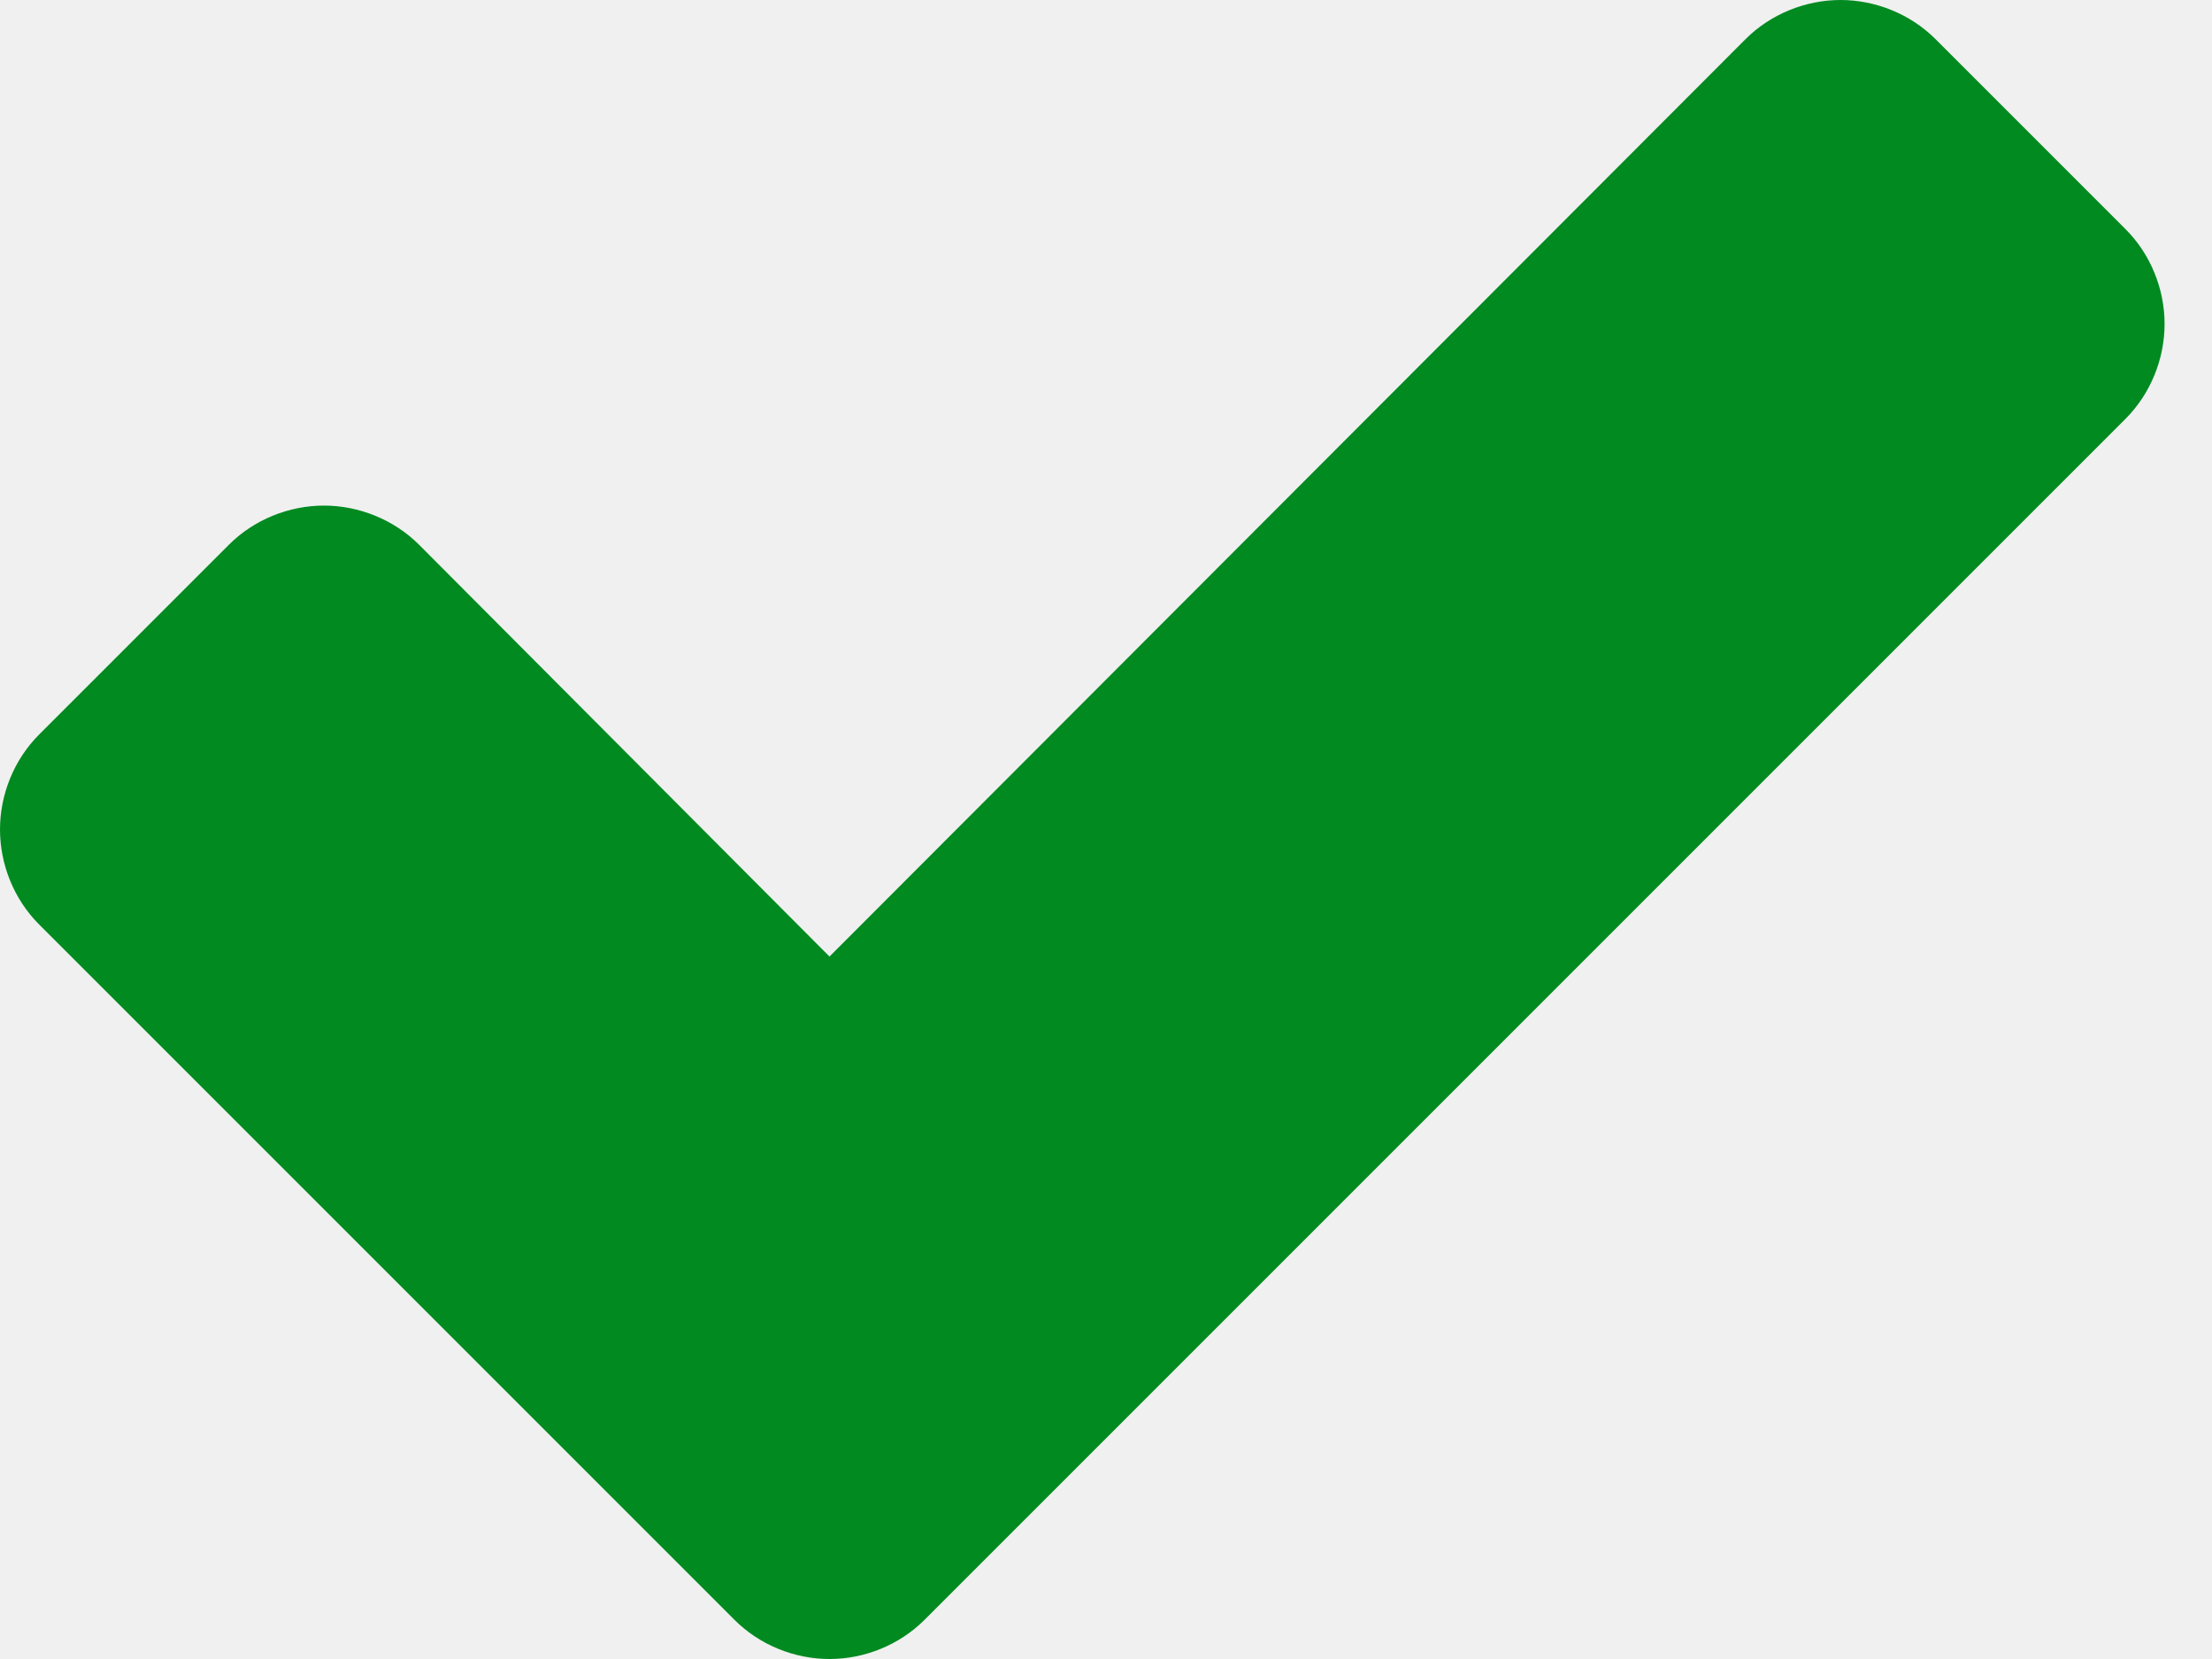
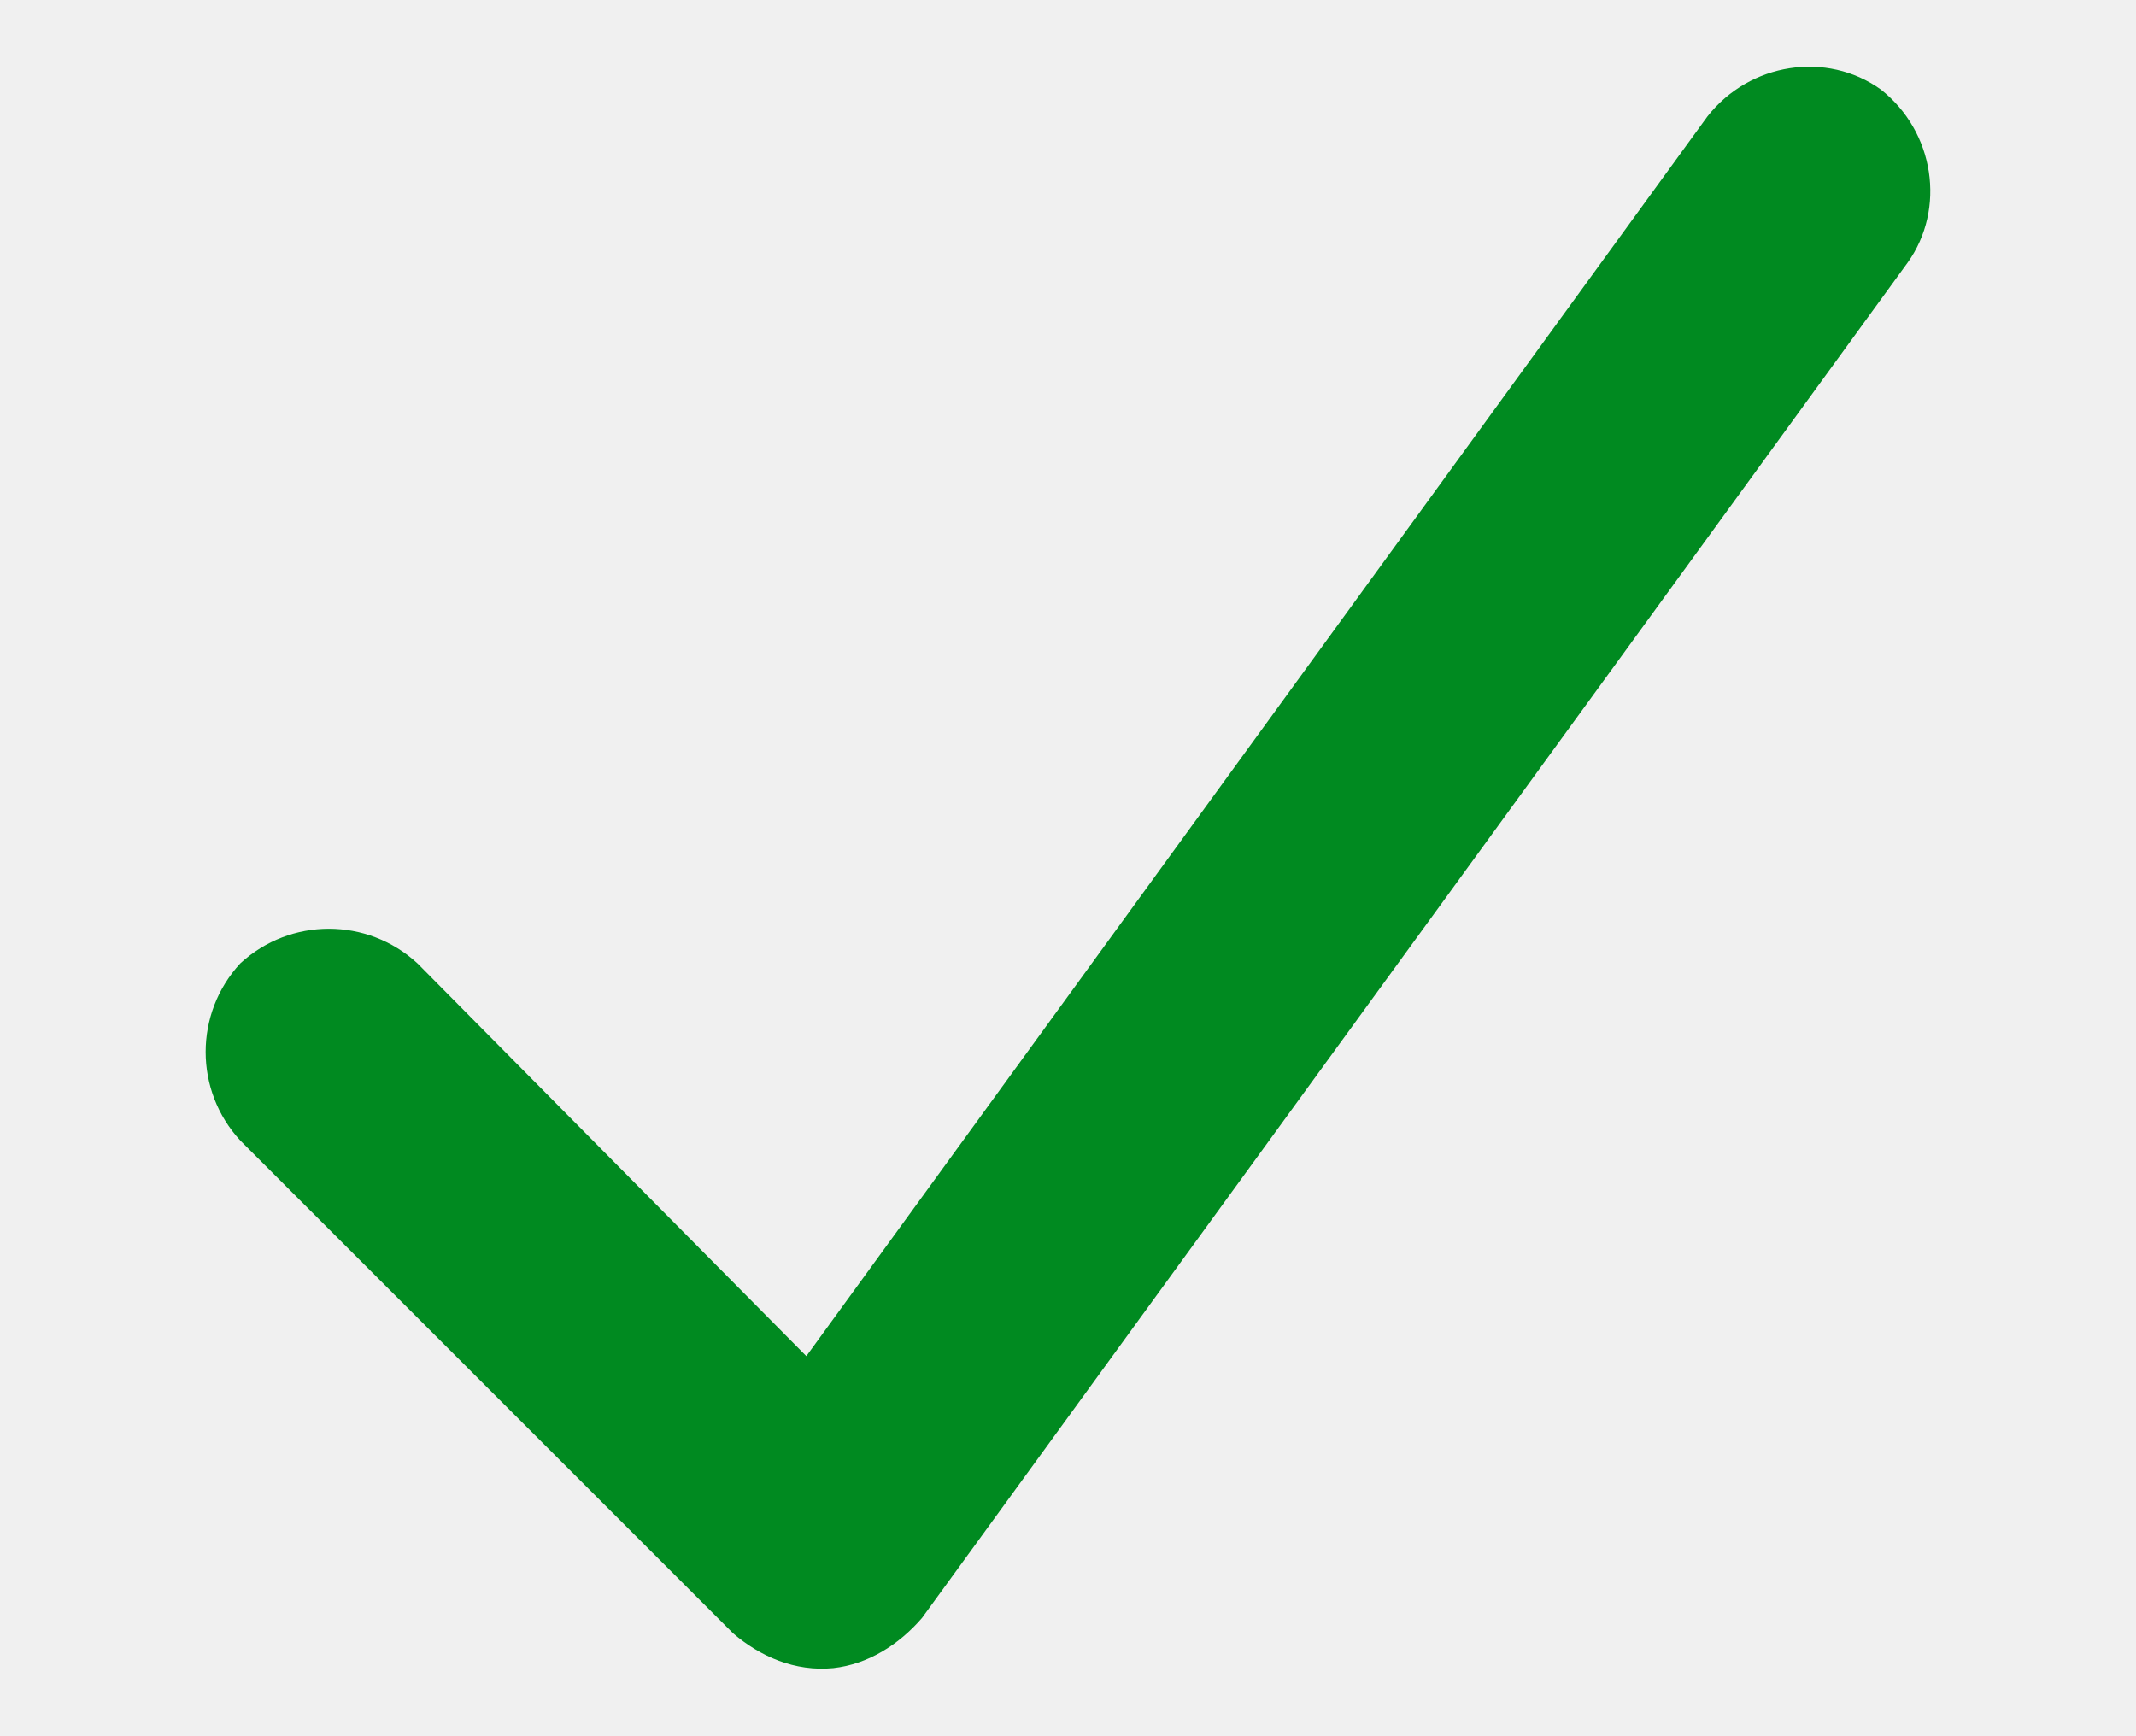
- <svg xmlns="http://www.w3.org/2000/svg" width="16" height="12" viewBox="0 0 16 12" fill="none">
-   <path id="ï" d="M15.657 2.343C15.657 2.091 15.556 1.838 15.374 1.657L14 0.283C13.818 0.101 13.566 0 13.313 0C13.061 0 12.808 0.101 12.626 0.283L6 6.919L3.03 3.939C2.848 3.758 2.596 3.657 2.343 3.657C2.091 3.657 1.838 3.758 1.657 3.939L0.283 5.313C0.101 5.495 0 5.747 0 6C0 6.253 0.101 6.505 0.283 6.687L5.313 11.717C5.495 11.899 5.747 12 6 12C6.253 12 6.505 11.899 6.687 11.717L15.374 3.03C15.556 2.848 15.657 2.596 15.657 2.343Z" fill="#008A20" />
+ <svg xmlns="http://www.w3.org/2000/svg" width="16" height="13" viewBox="0 0 16 13" fill="none">
+   <g clip-path="url(#clip0_9572_29024)">
+     <mask id="mask0_9572_29024" style="mask-type:luminance" maskUnits="userSpaceOnUse" x="0" y="0" width="16" height="13">
+       <path d="M16 0.5H0V12.5H16V0.5Z" fill="white" />
+     </mask>
+     <g mask="url(#mask0_9572_29024)">
+       <path d="M14.088 0.67C14.491 0.987 14.578 1.564 14.289 1.968L6.906 12.121C6.732 12.322 6.502 12.467 6.242 12.496C5.954 12.524 5.694 12.409 5.492 12.236L1.8 8.544C1.454 8.169 1.454 7.592 1.8 7.217C2.175 6.871 2.752 6.871 3.127 7.217L6.04 10.159L12.79 0.872C13.107 0.468 13.684 0.381 14.088 0.67Z" fill="#008A20" />
+     </g>
+   </g>
+   <defs>
+     <clipPath id="clip0_9572_29024">
+       <rect width="16" height="13" fill="white" />
+     </clipPath>
+   </defs>
</svg>
